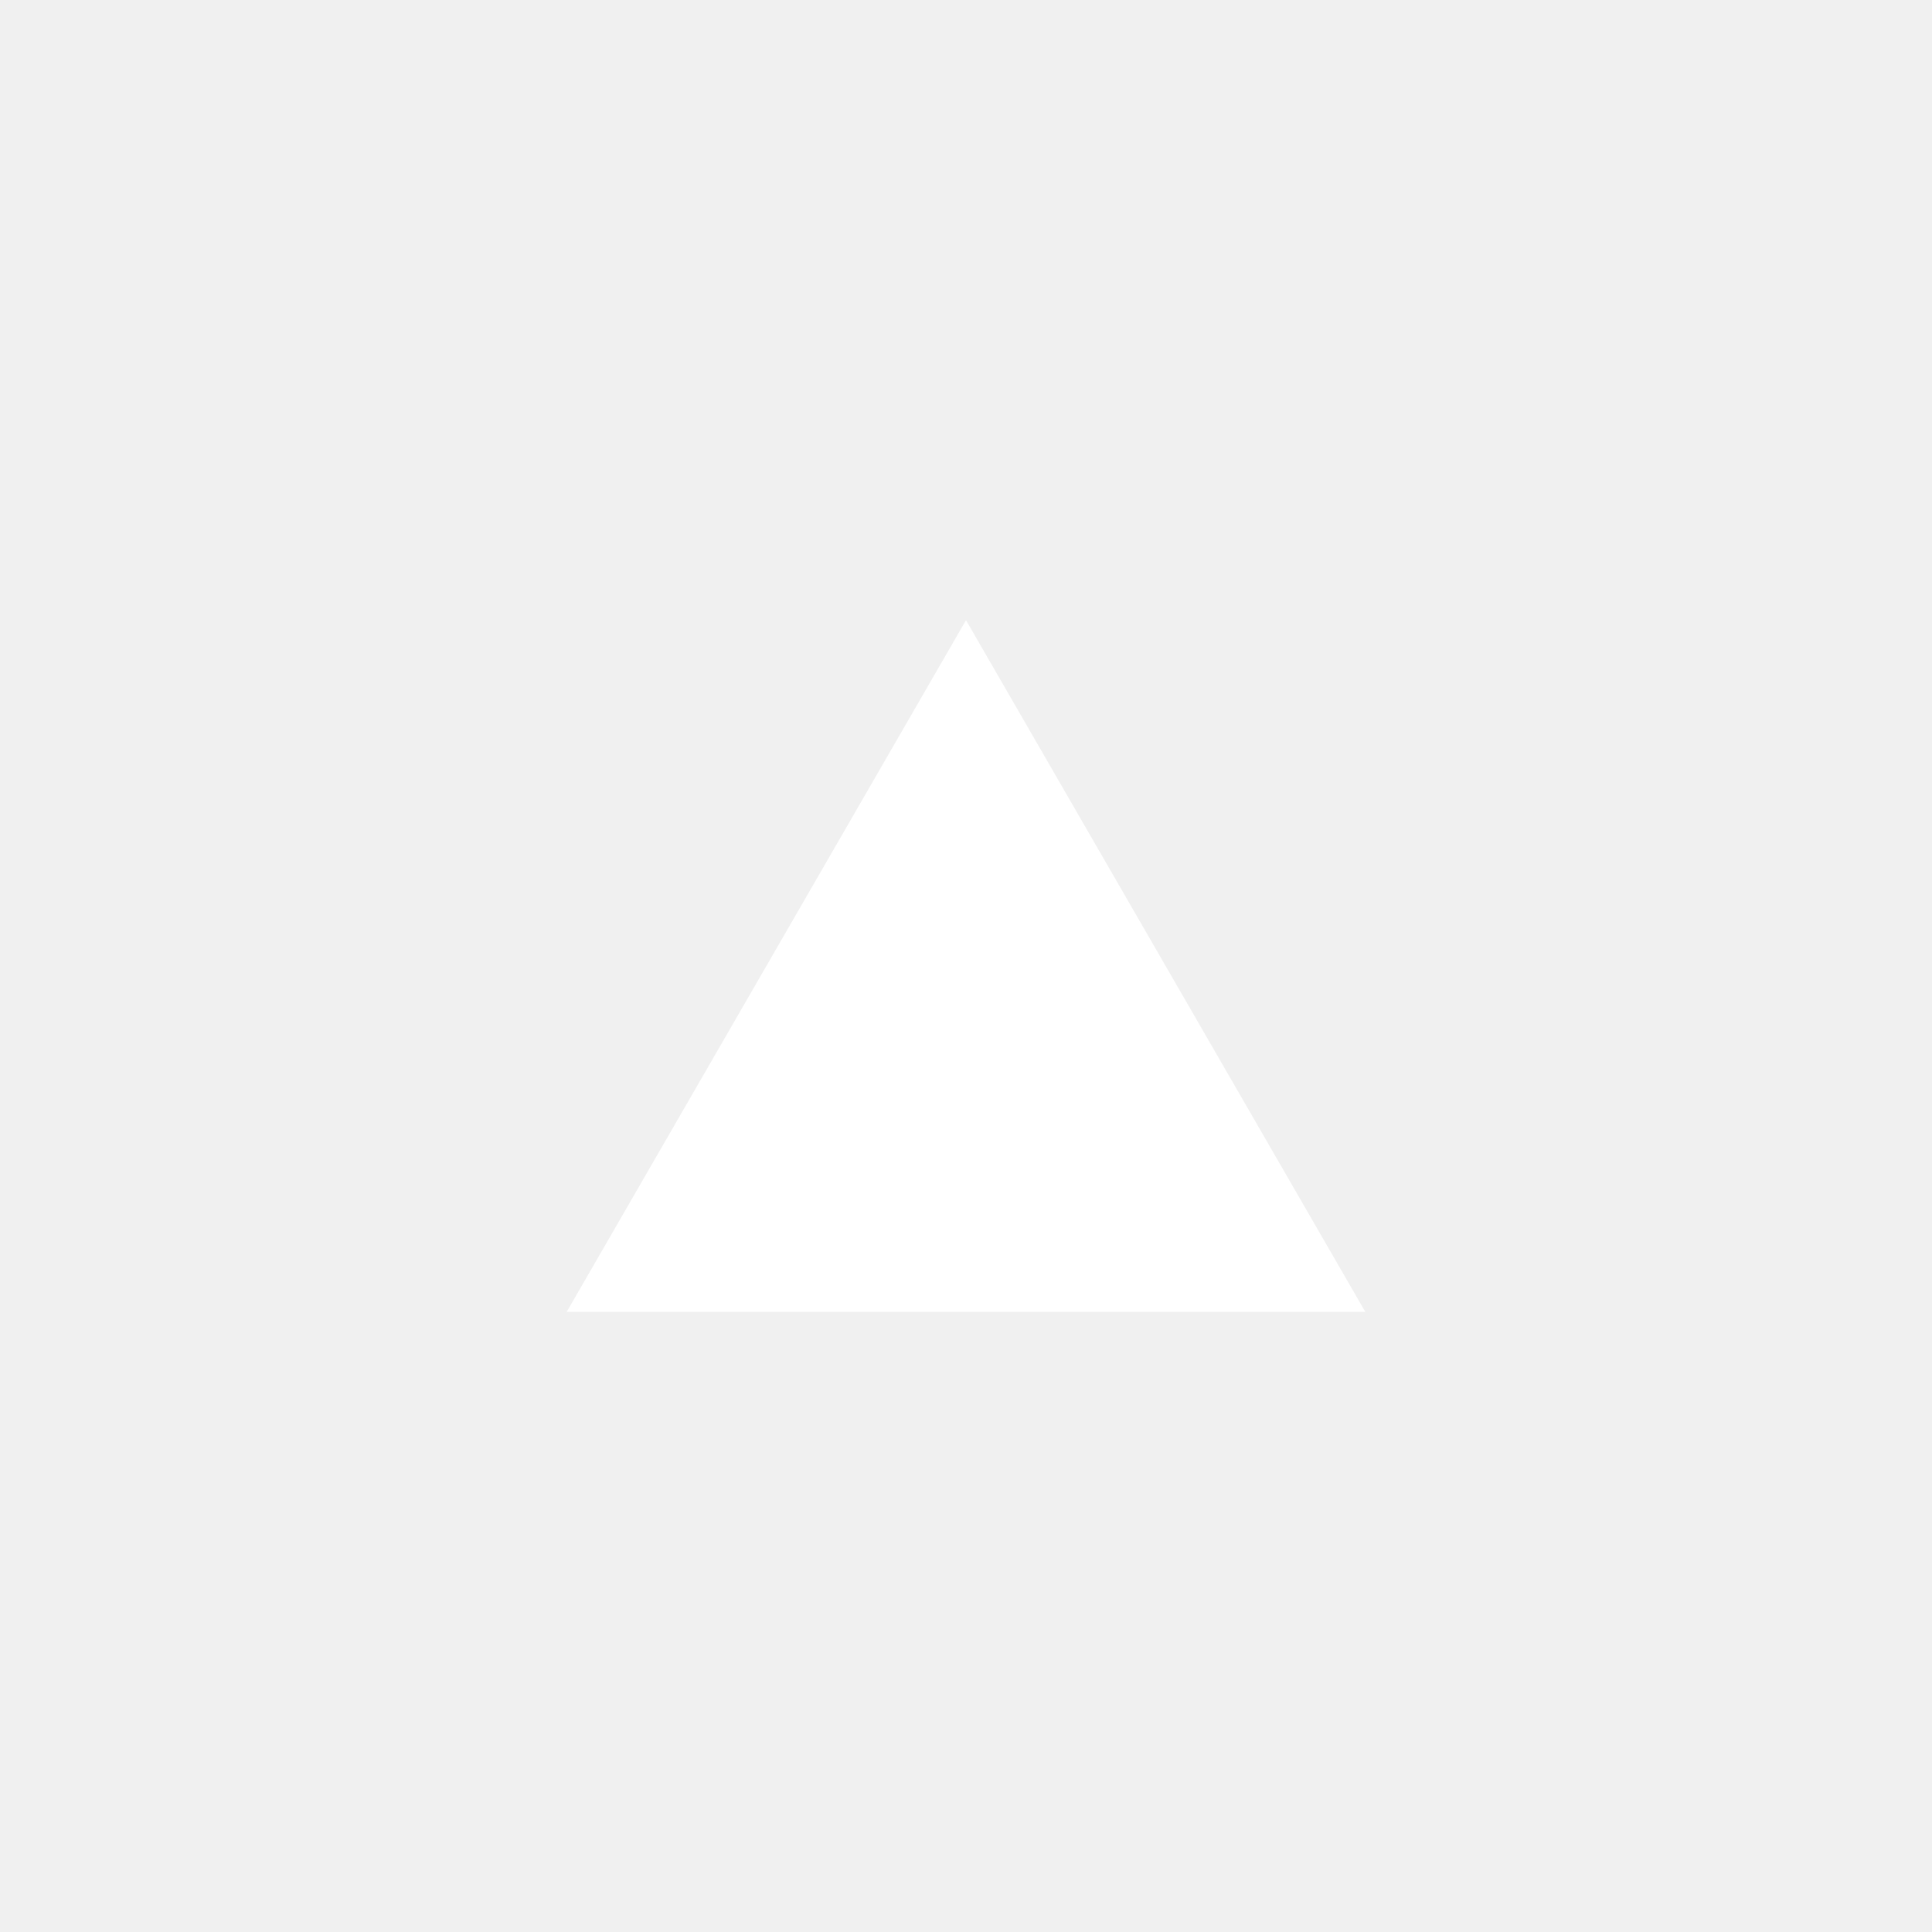
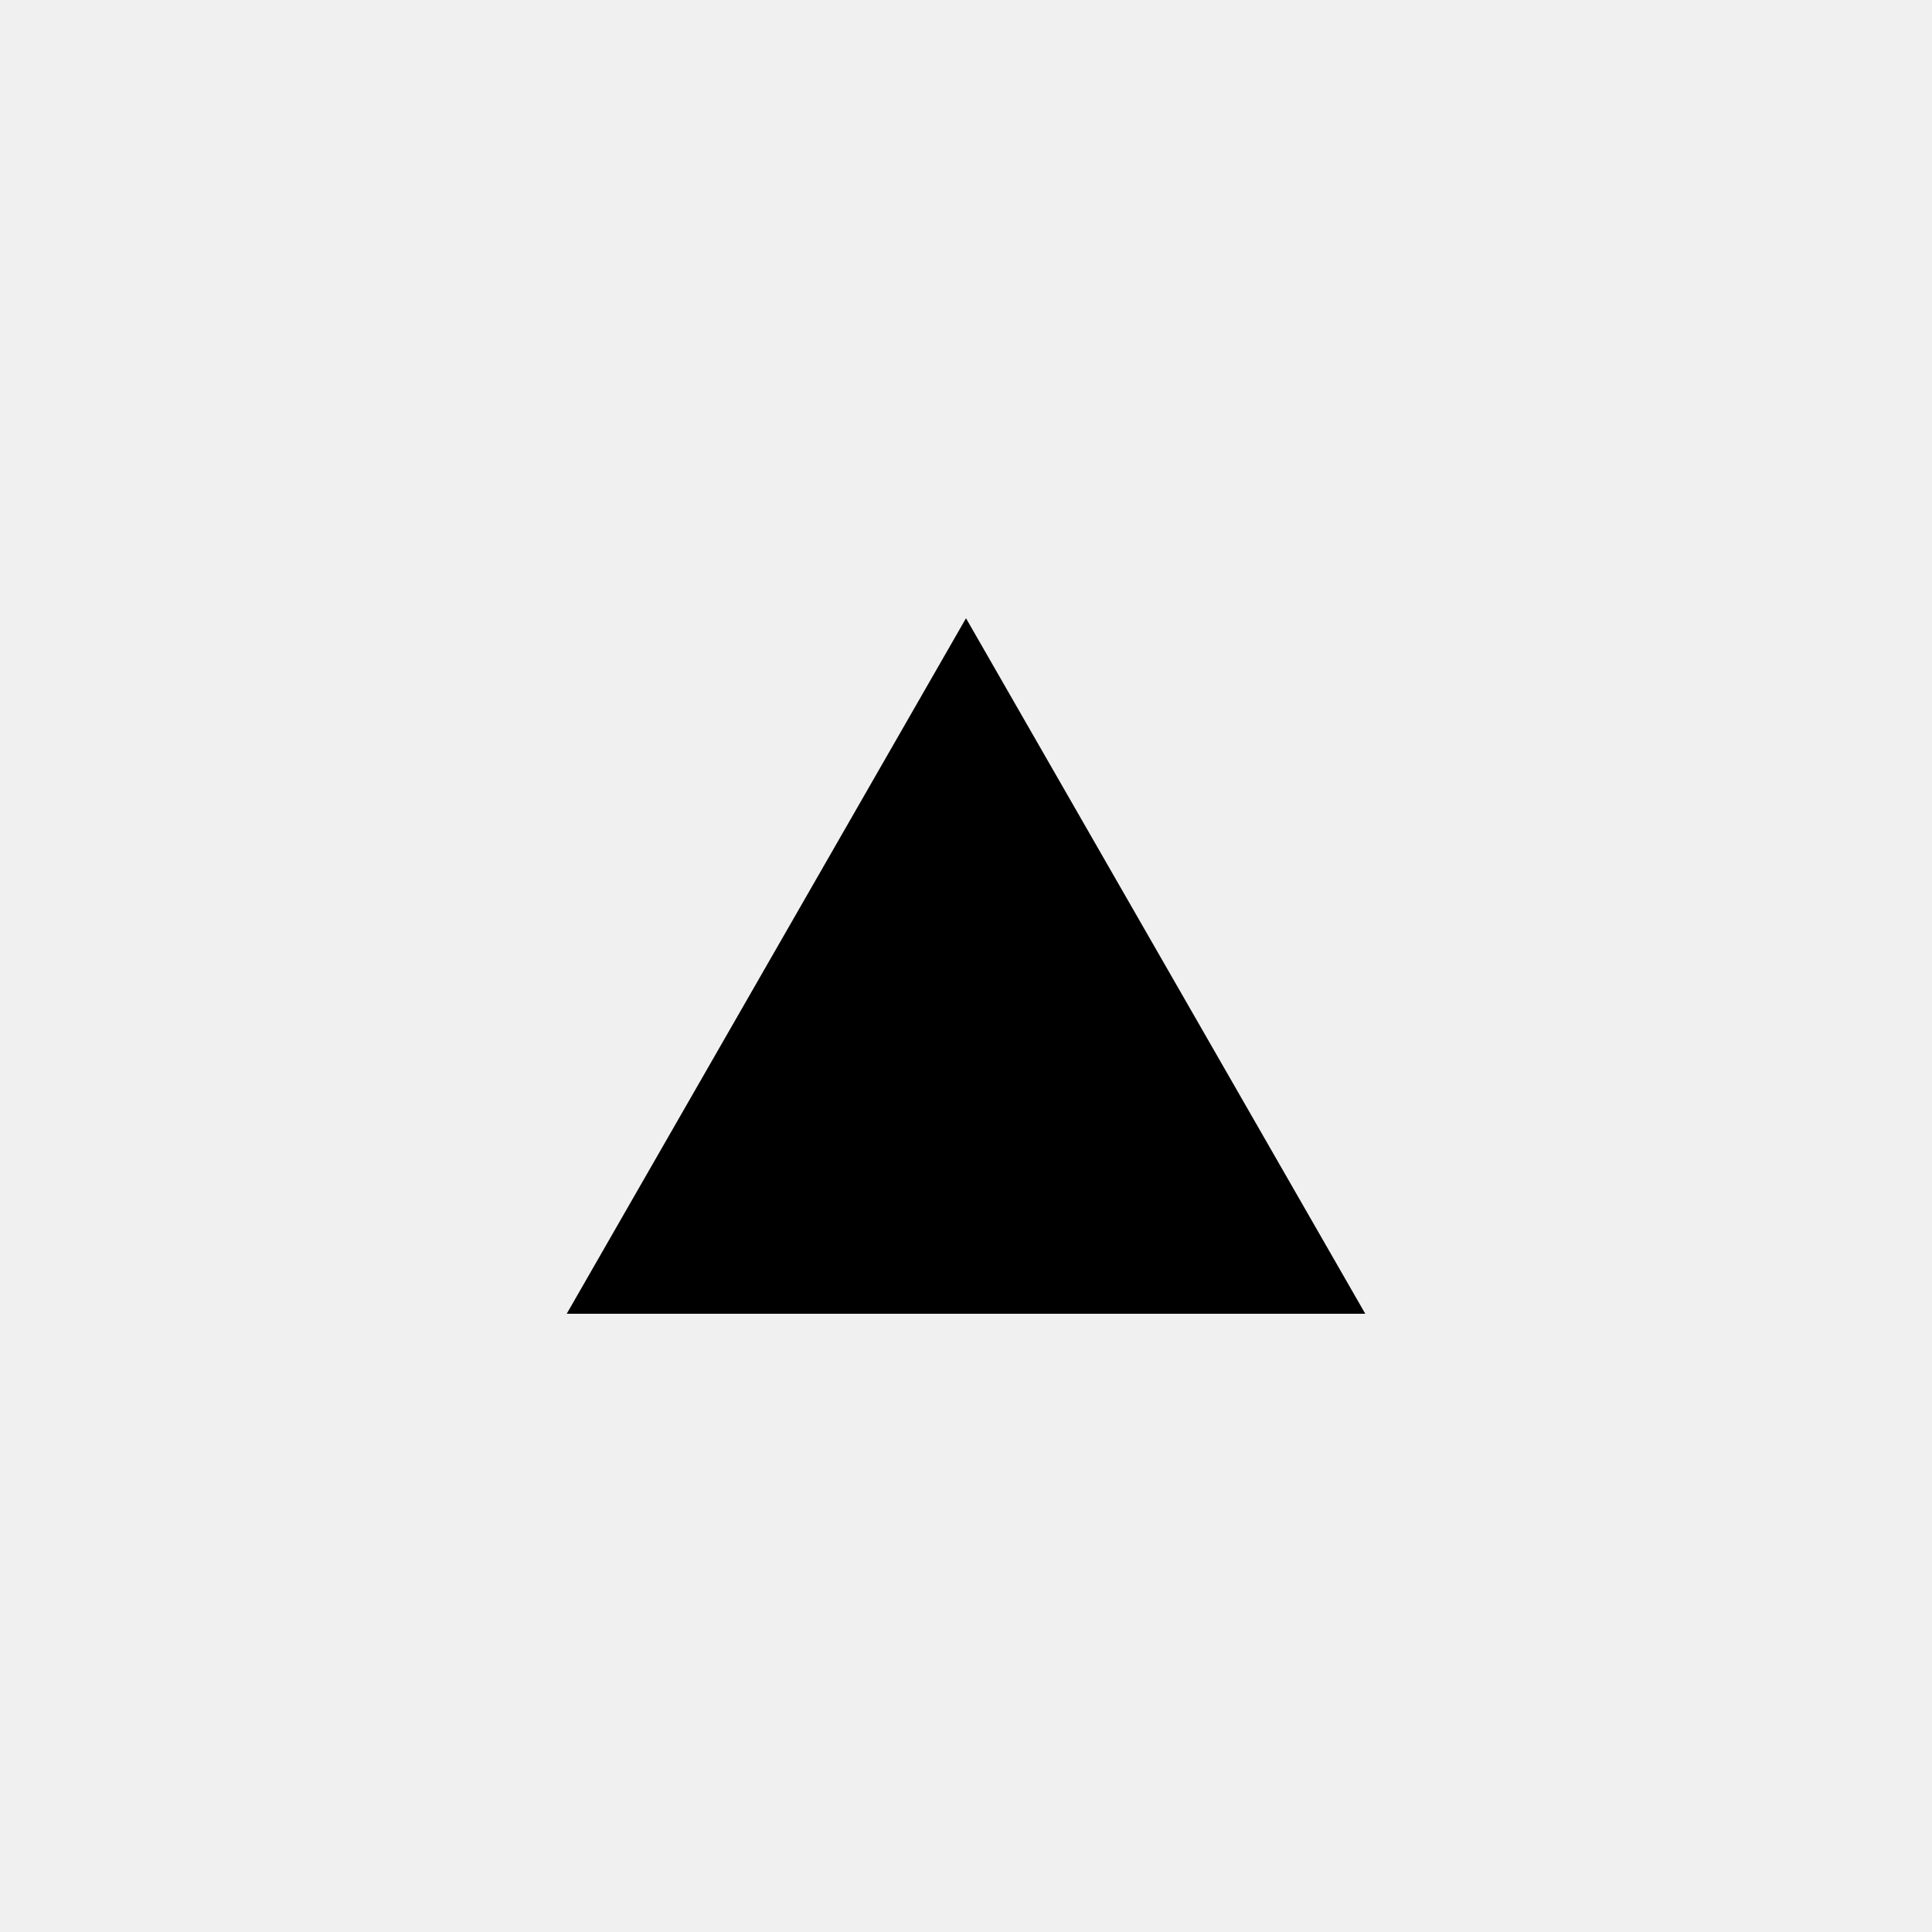
<svg xmlns="http://www.w3.org/2000/svg" version="1.1" id="Layer_1" x="0px" y="0px" viewBox="0 0 30 30" style="enable-background:new 0 0 30 30;" xml:space="preserve">
-   <style type="text/css">
- 	.st0{fill:#FFFFFF;}
- </style>
-   <polygon class="st0" points="15,20.37 8.8,20.37 11.9,15 15,9.63 18.1,15 21.2,20.37 " />
-   <g>
- </g>
-   <g>
- </g>
-   <g>
- </g>
-   <g>
- </g>
-   <g>
- </g>
-   <g>
- </g>
+   <polygon points="15,20.4 8.8,20.4 11.9,15 15,9.6 18.1,15 21.2,20.4 " />
</svg>
